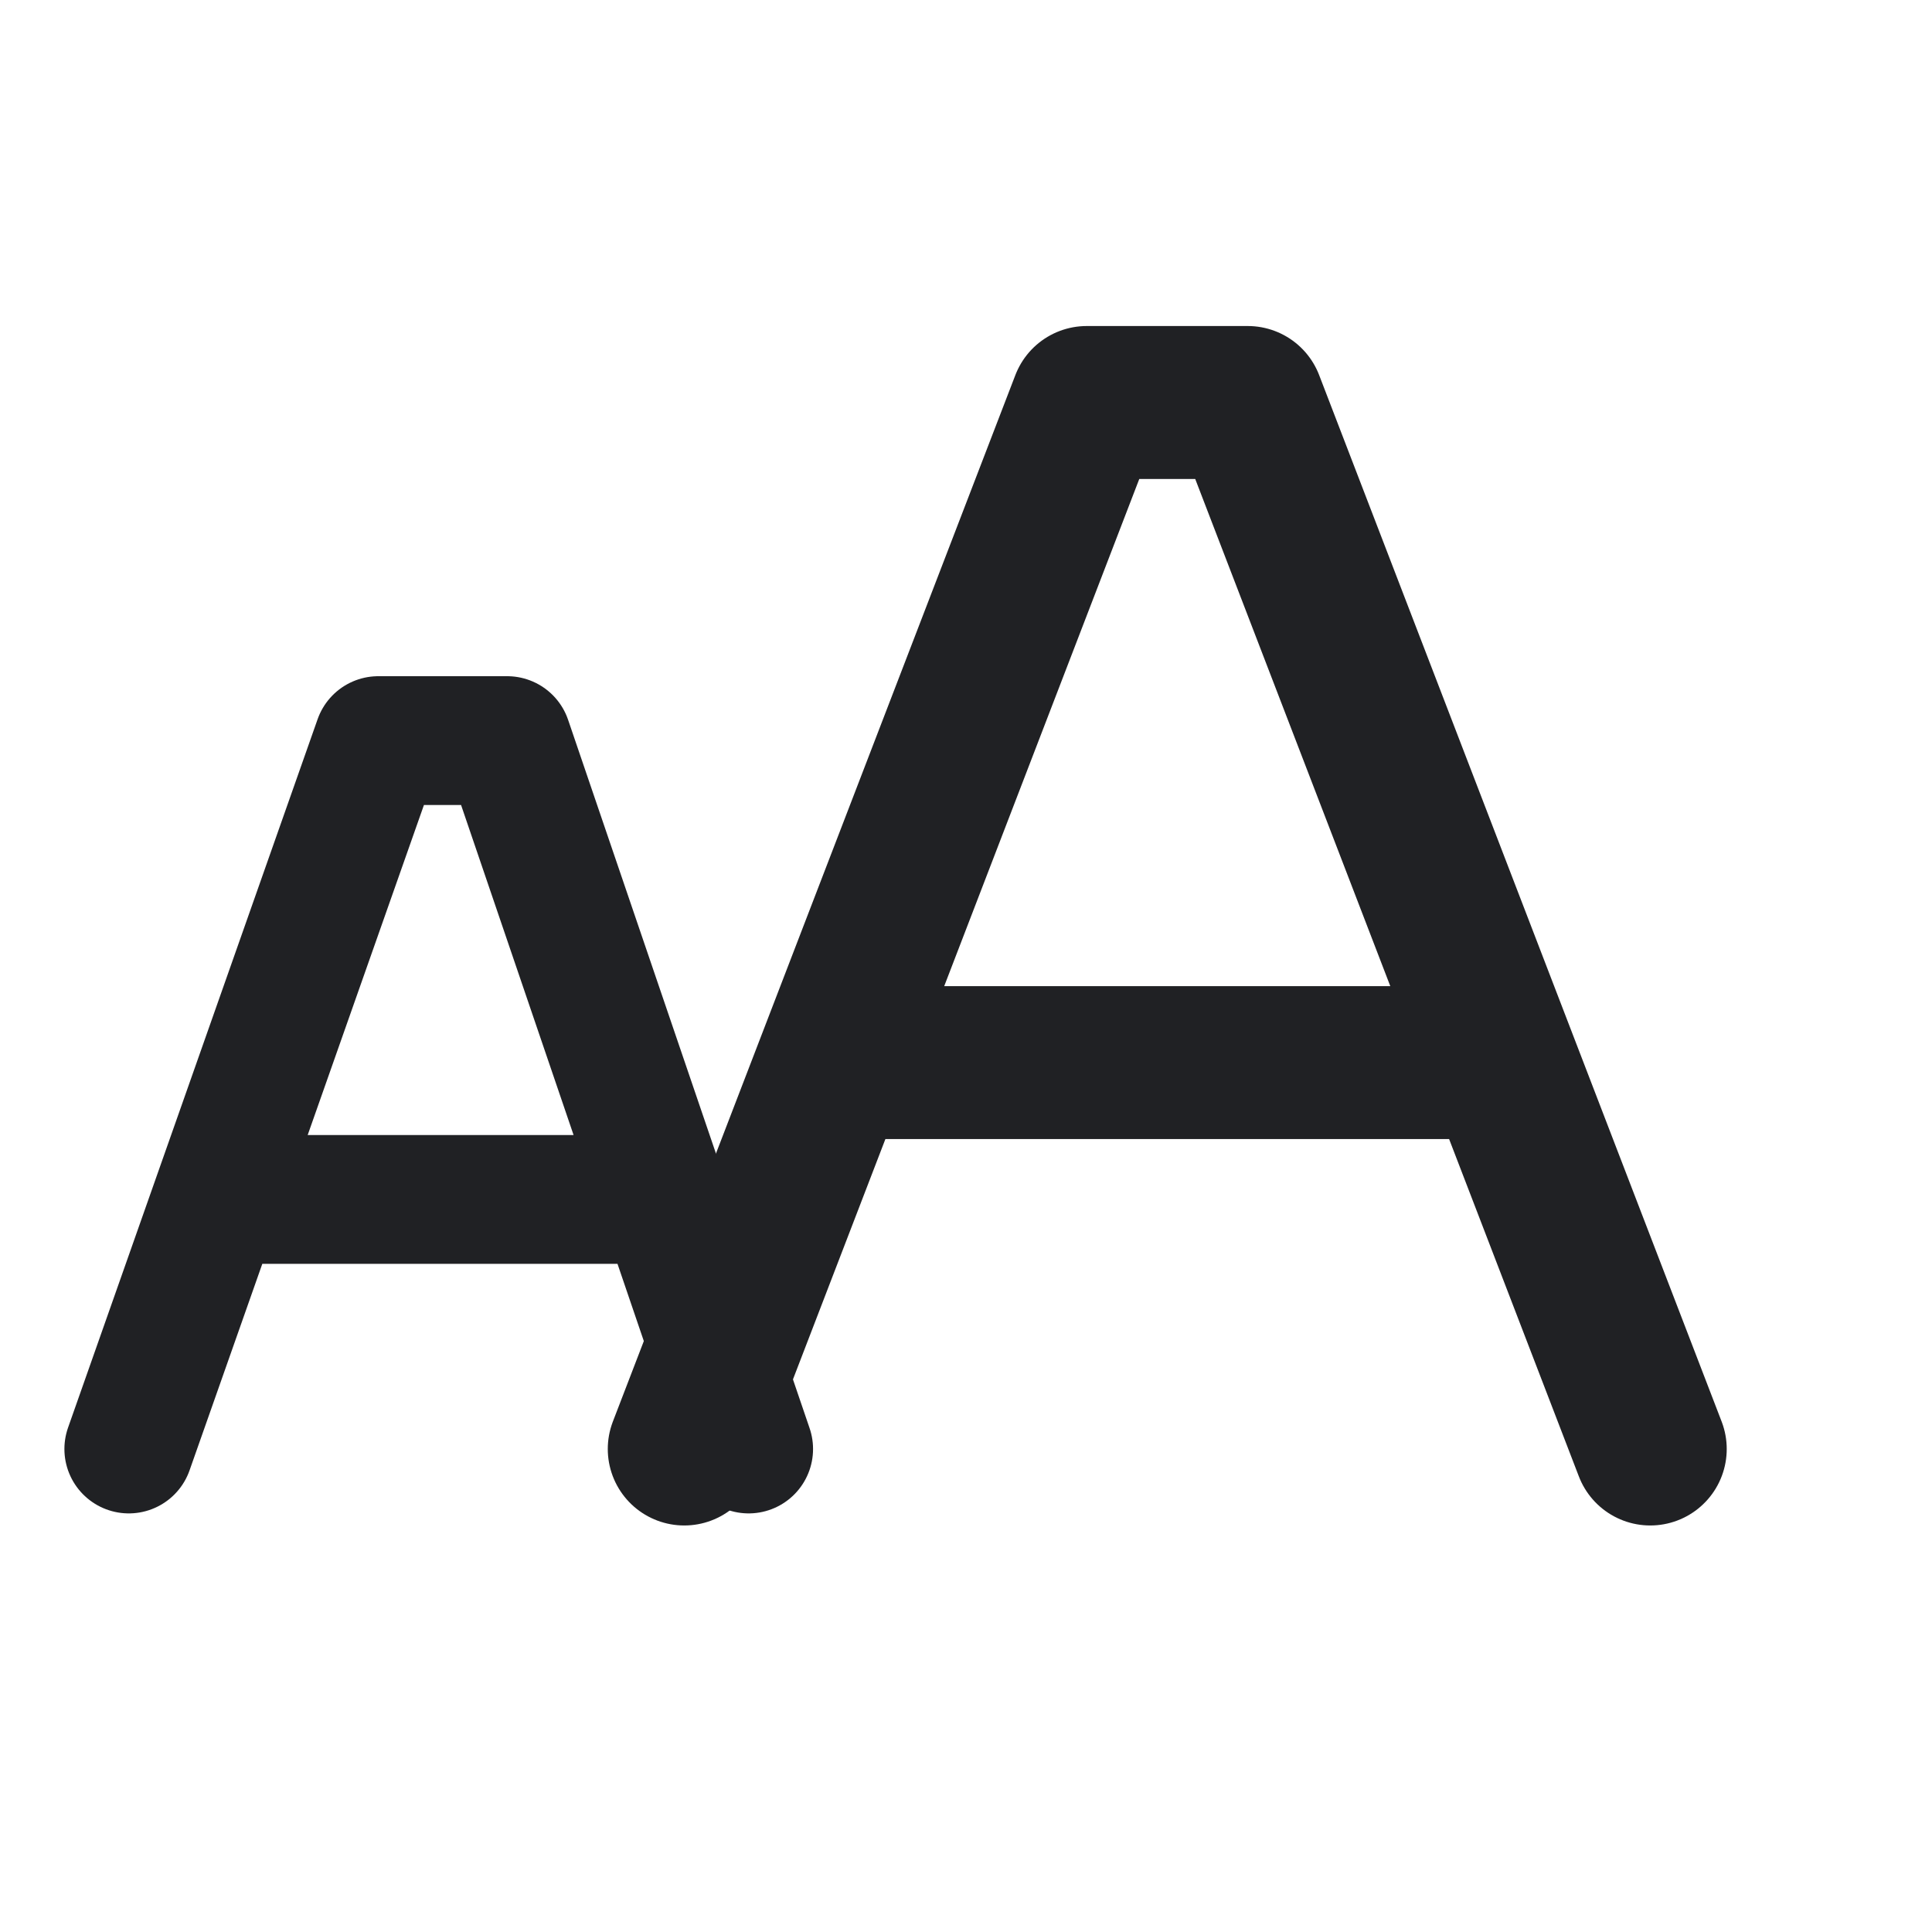
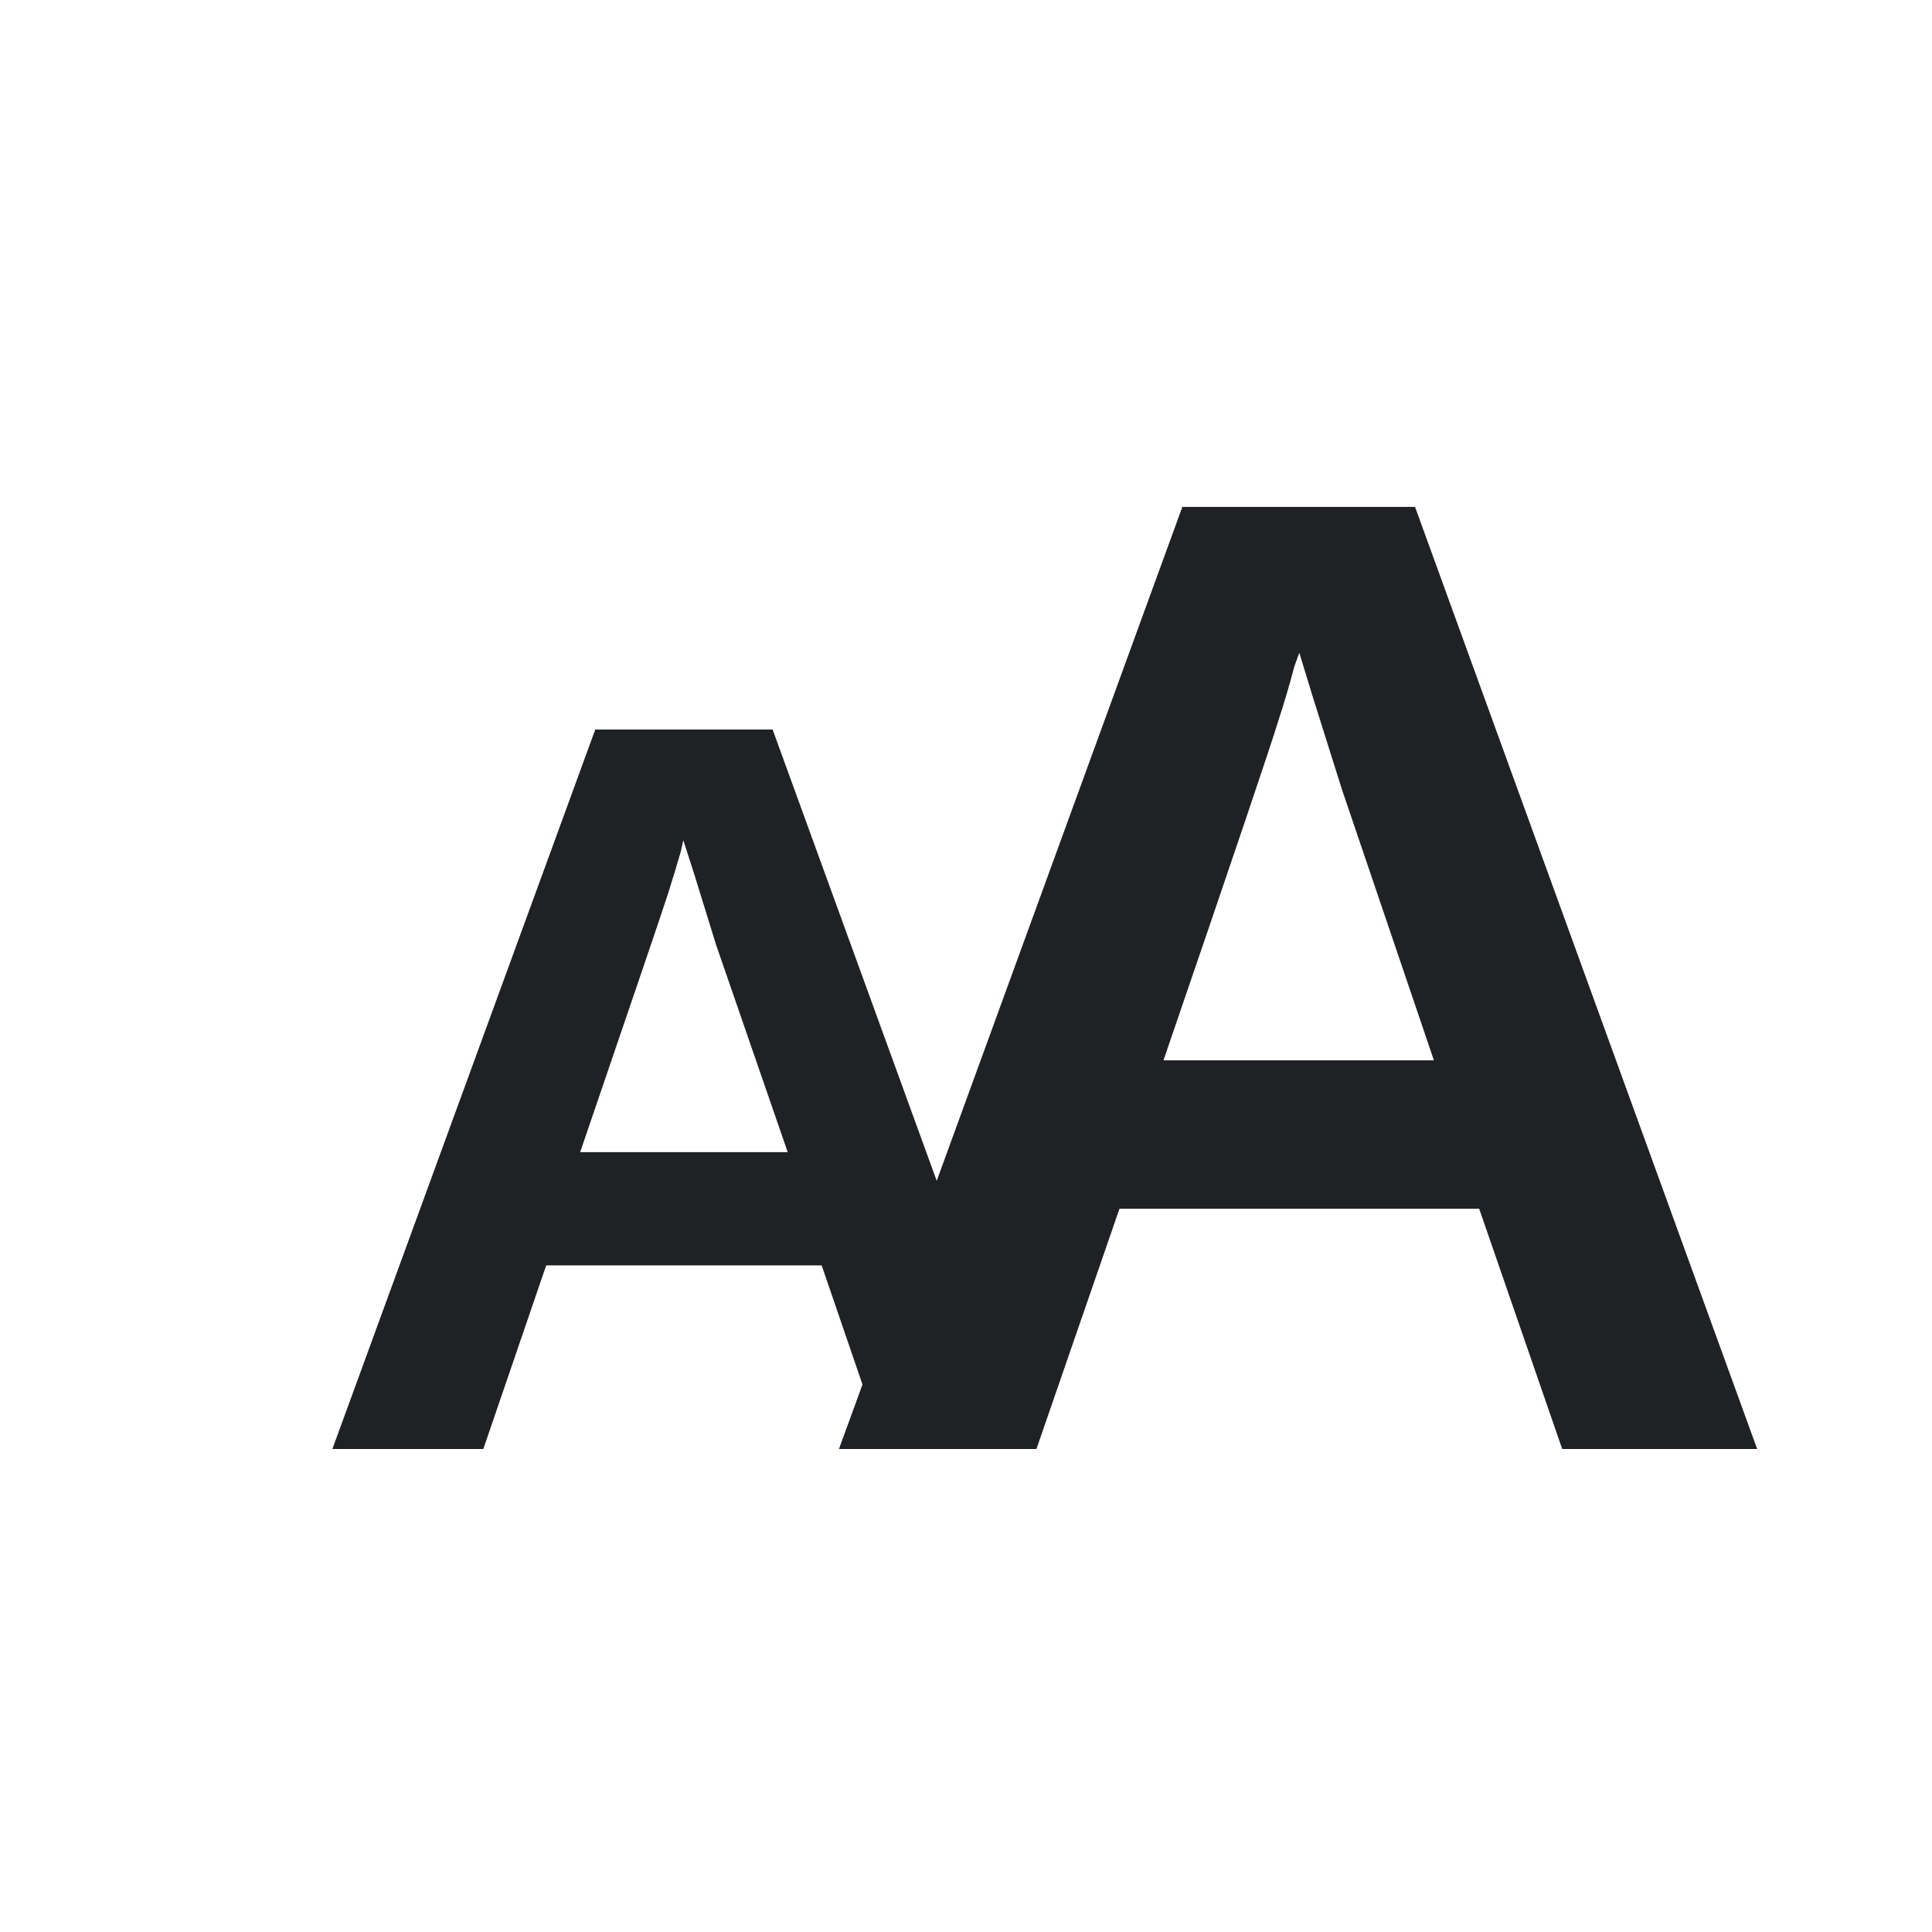
- <svg xmlns="http://www.w3.org/2000/svg" viewBox="0 0 24 24" fill="none">
-   <path d="M1.6 18 4.7 9.2h1.6l3 8.8M2.9 14.9H8" stroke="#202124" stroke-width="1.6" stroke-linecap="round" stroke-linejoin="round" />
-   <path d="M8.5 18 13.5 5h2L20.5 18M10.7 13.2h7.6" stroke="#202124" stroke-width="1.9" stroke-linecap="round" stroke-linejoin="round" />
+ <svg xmlns="http://www.w3.org/2000/svg" viewBox="0 0 24 24" aria-hidden="true">
+   <text x="3.8" y="18" fill="#202124" font-family="Arial, sans-serif" font-size="13" font-weight="700">A</text>
+   <text x="10" y="18" fill="#202124" font-family="Arial, sans-serif" font-size="17" font-weight="700">A</text>
</svg>
